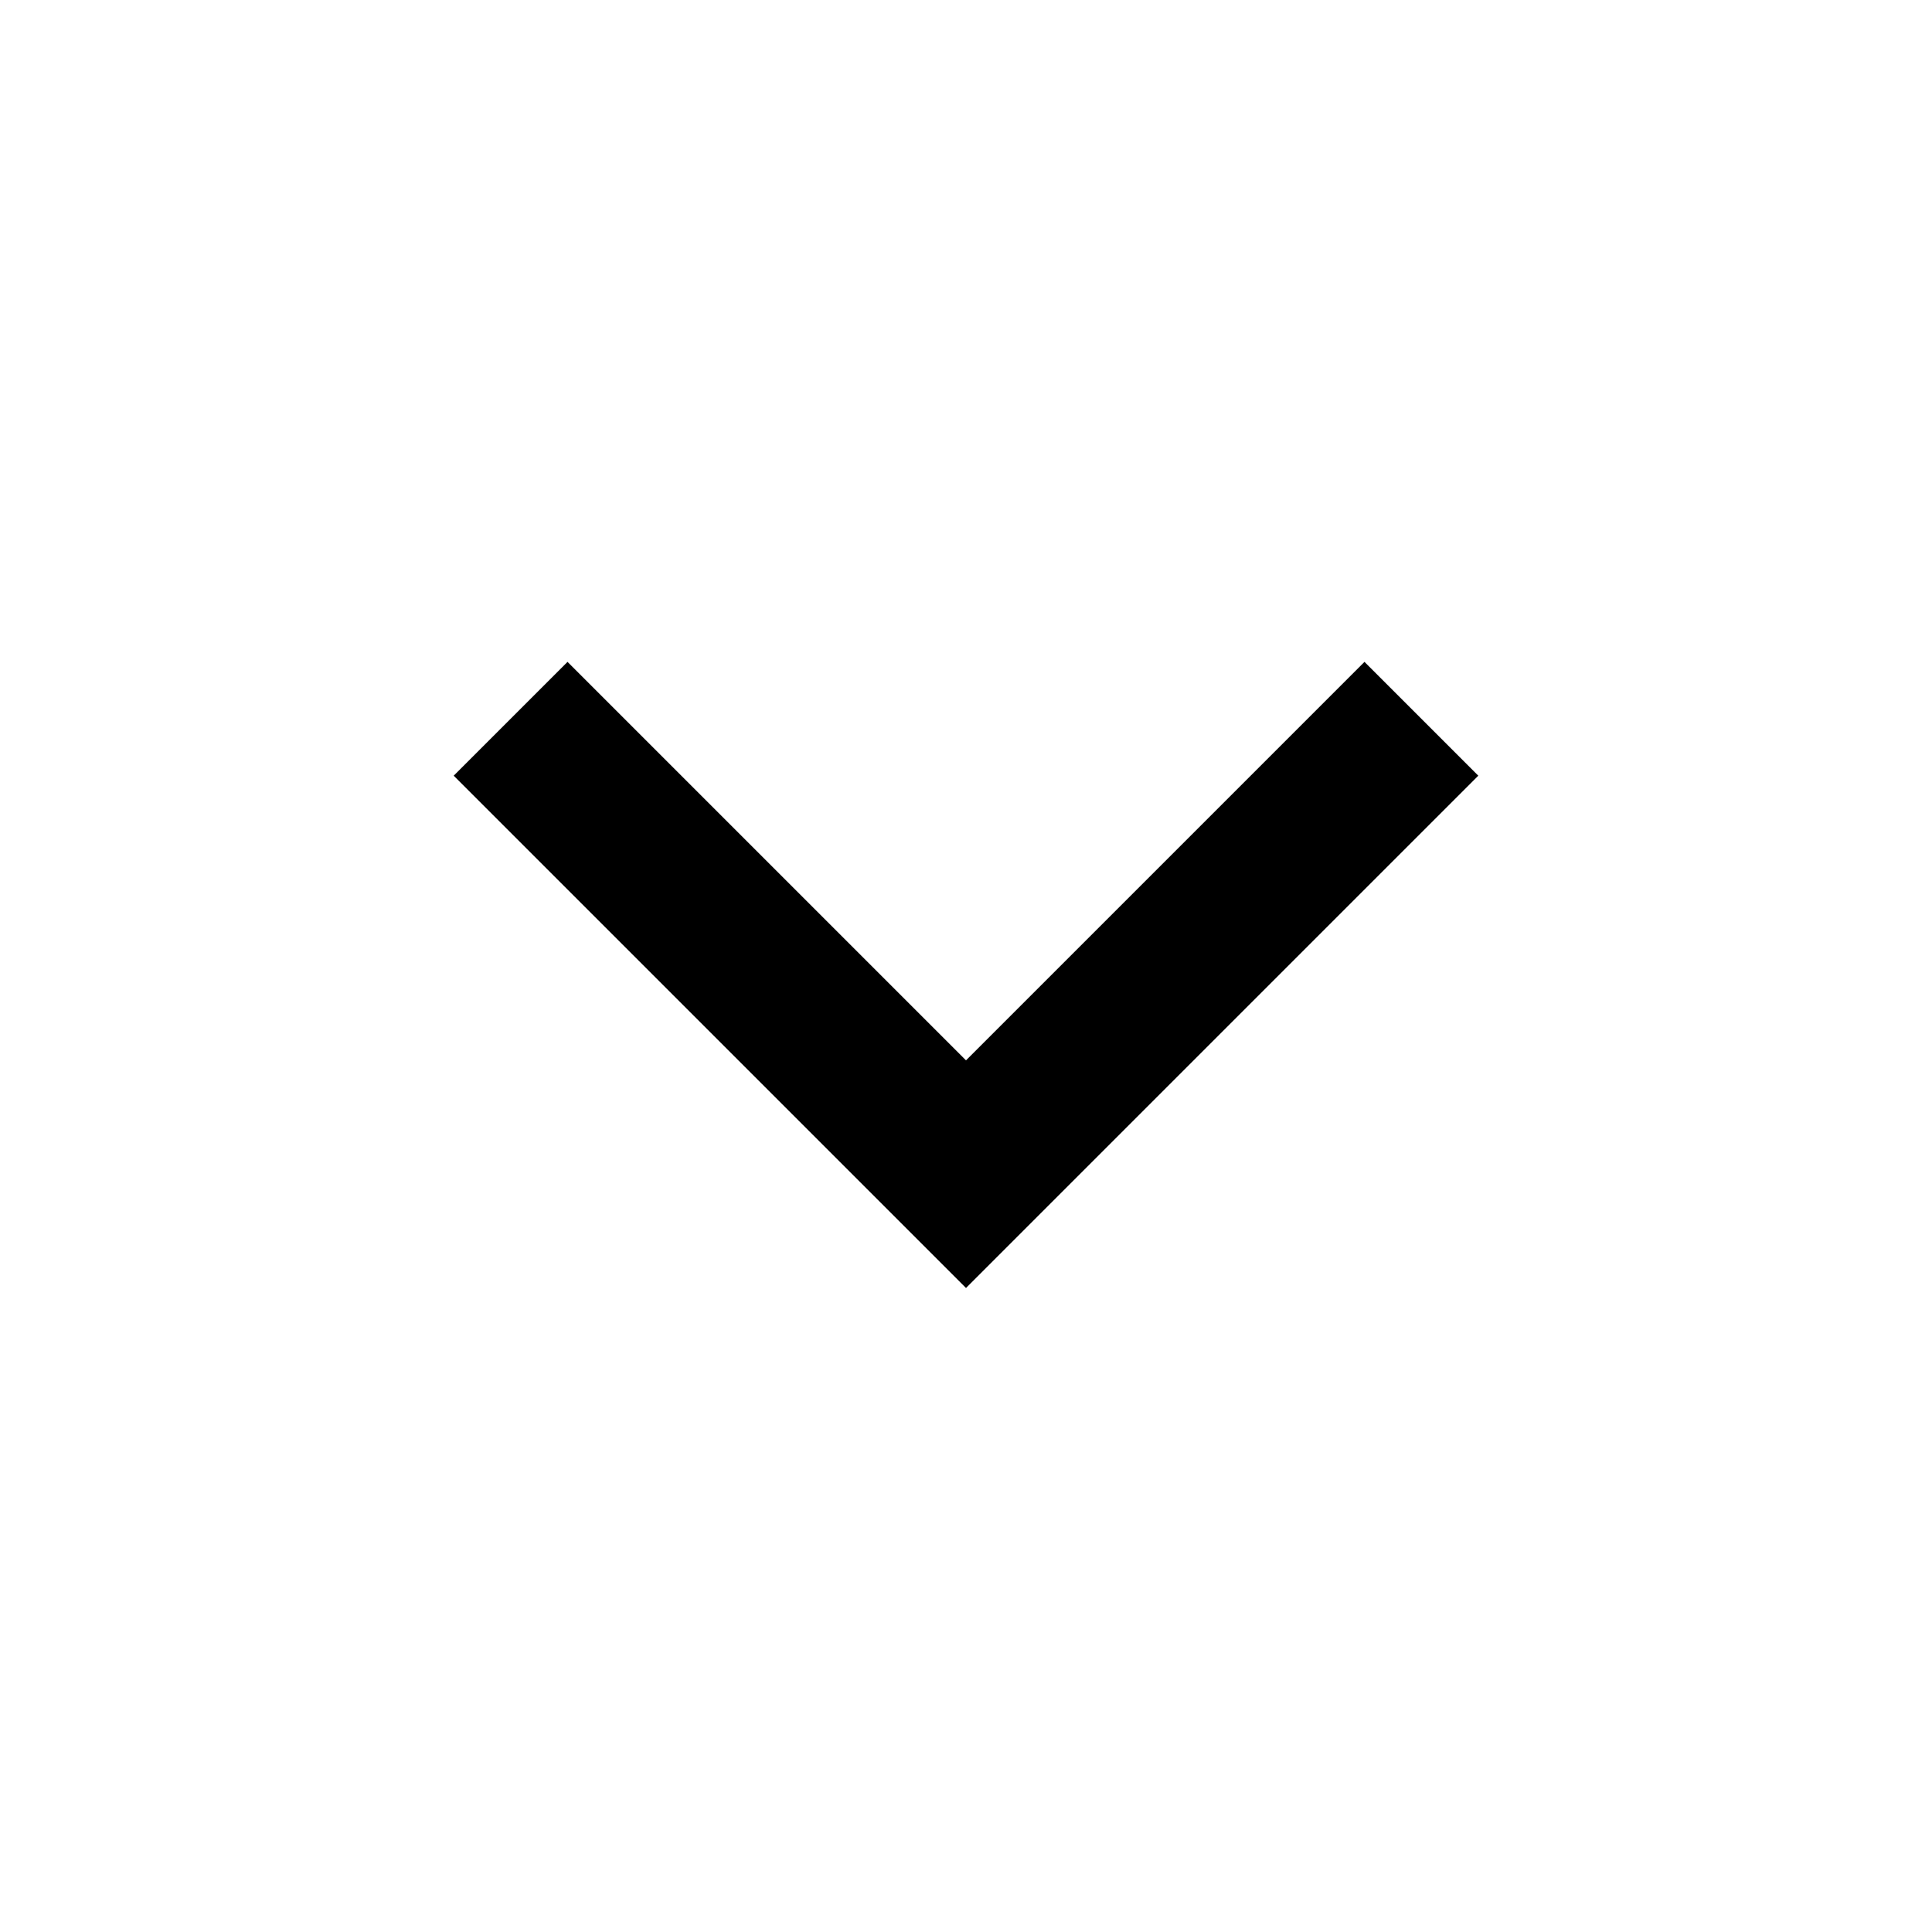
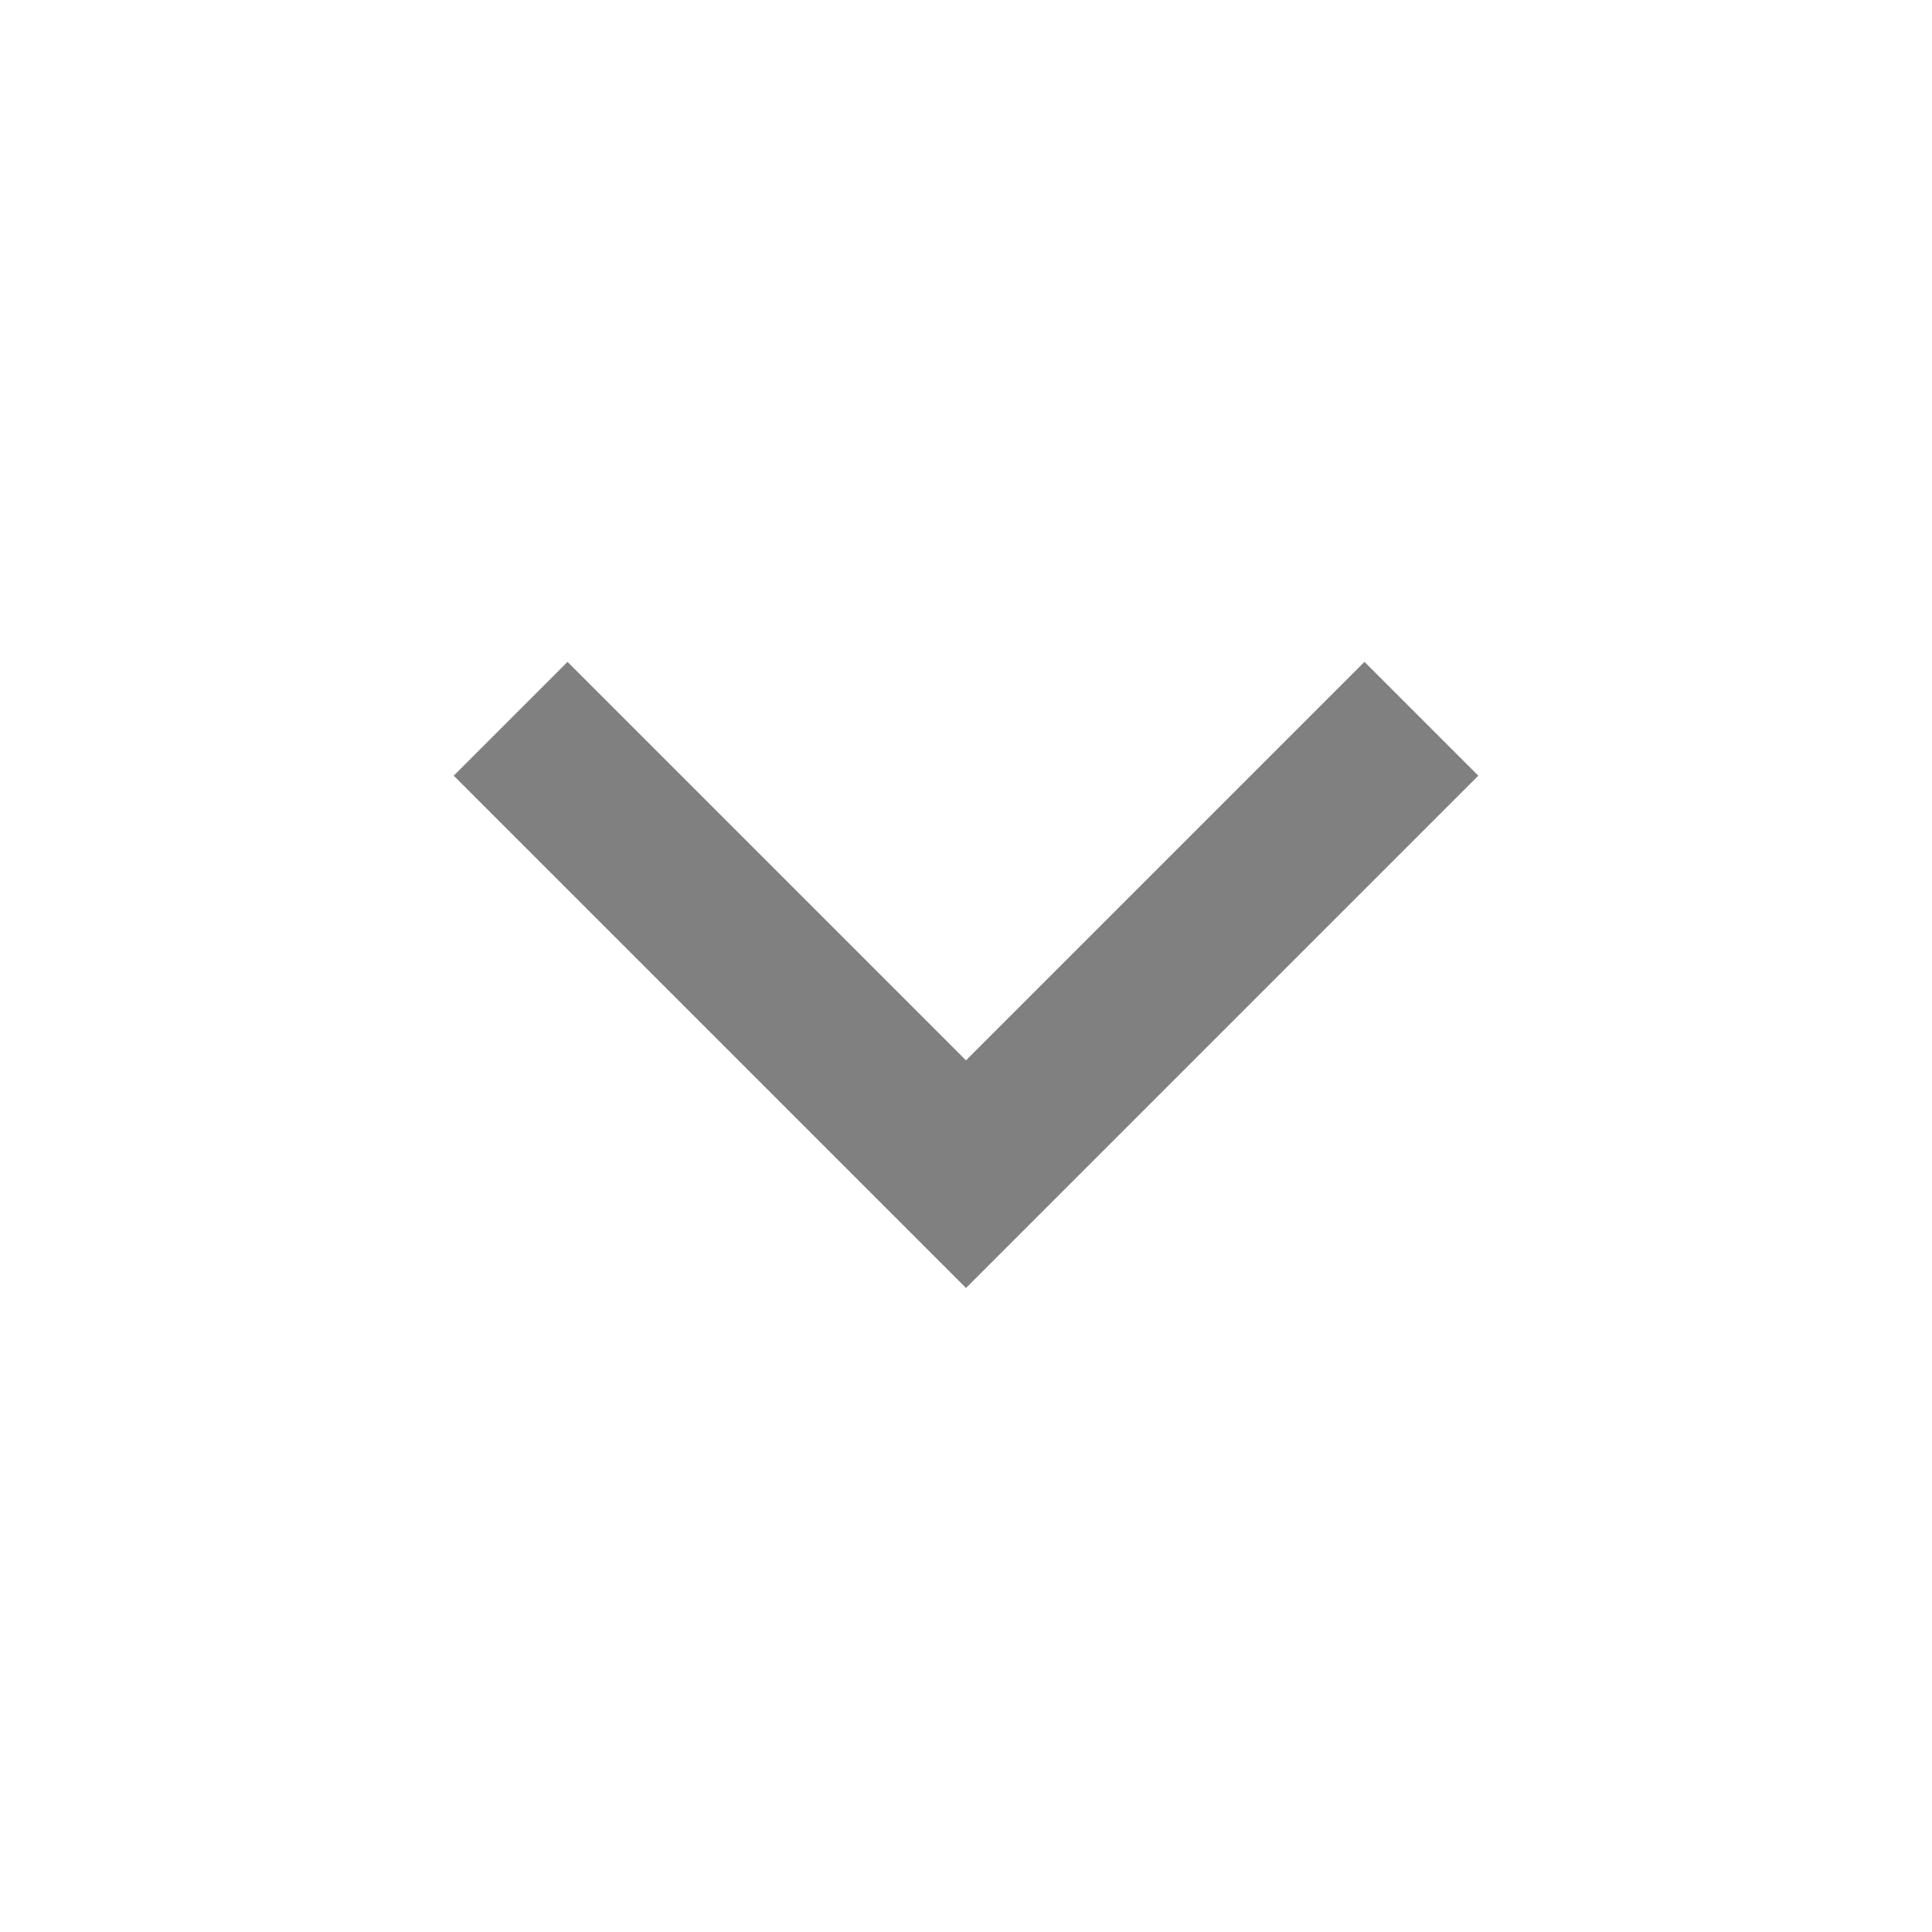
<svg xmlns="http://www.w3.org/2000/svg" viewBox="0 0 24 24" width="24" height="24">
  <path fill="none" d="M0 0h24v24H0z" />
-   <path d="M12 13.172l4.95-4.95 1.414 1.414L12 16 5.636 9.636 7.05 8.222z" />
+   <path fill="#808080" d="M12 13.172l4.95-4.95 1.414 1.414L12 16 5.636 9.636 7.05 8.222z" />
</svg>
